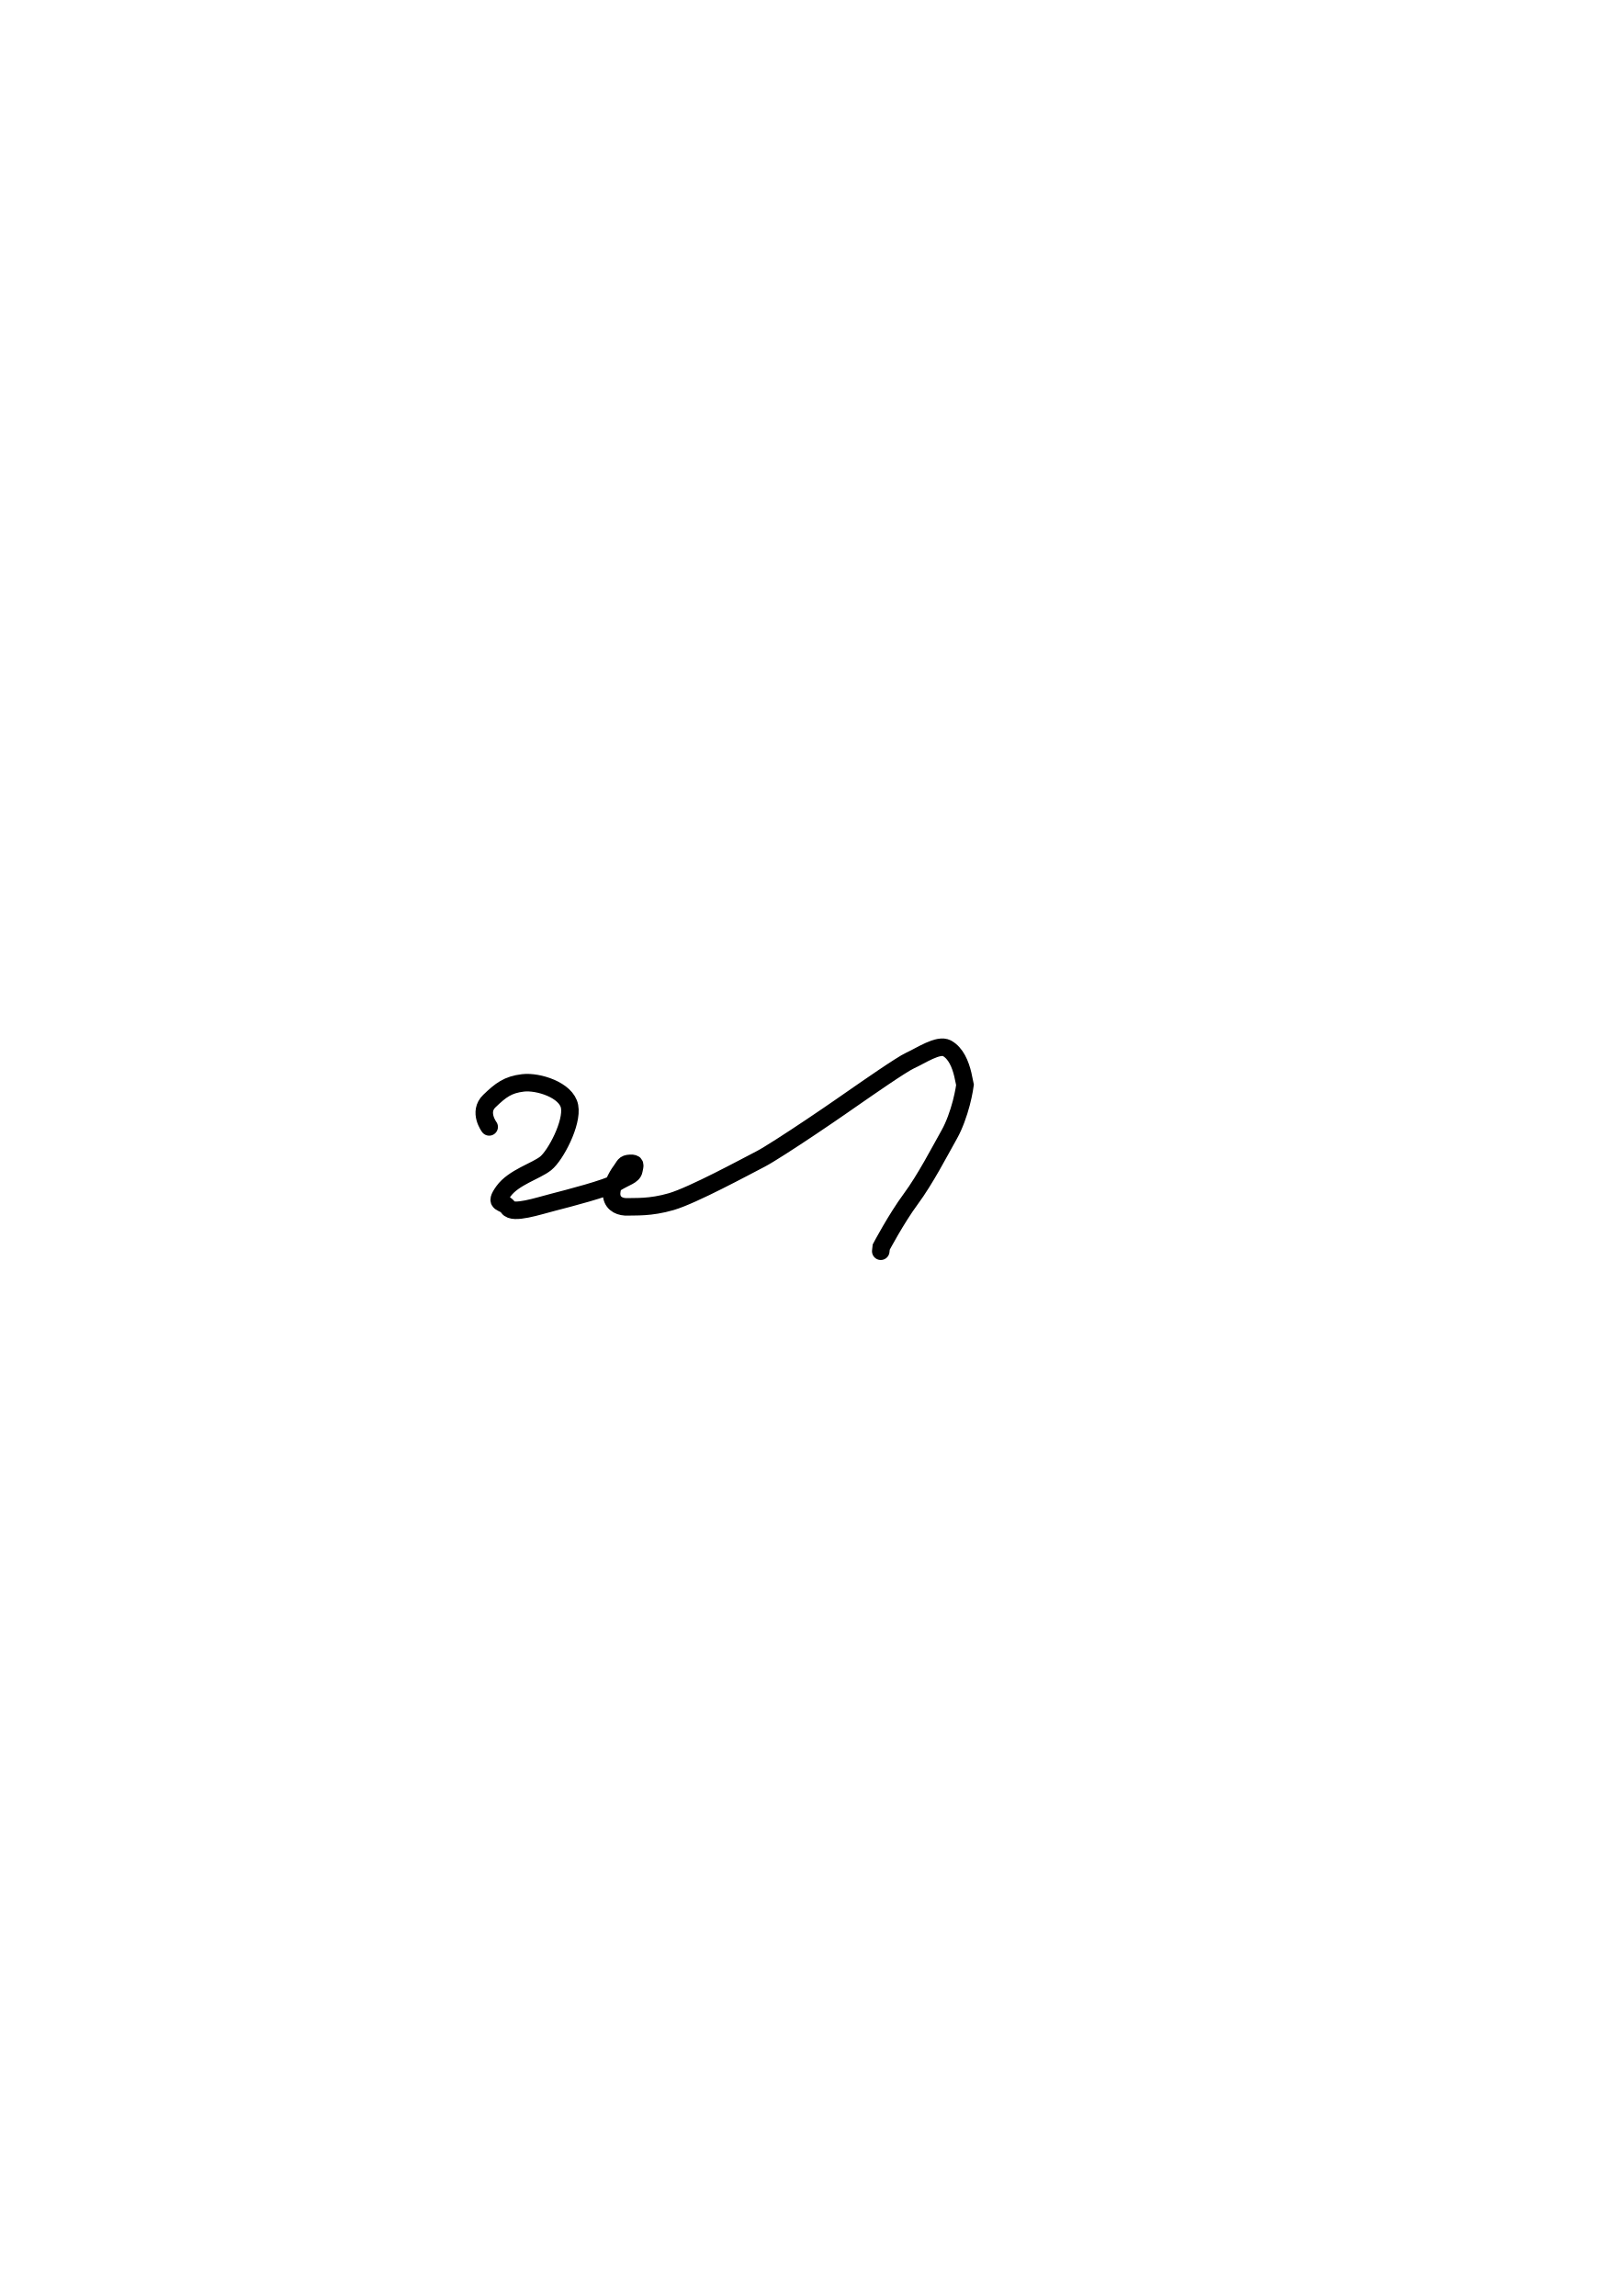
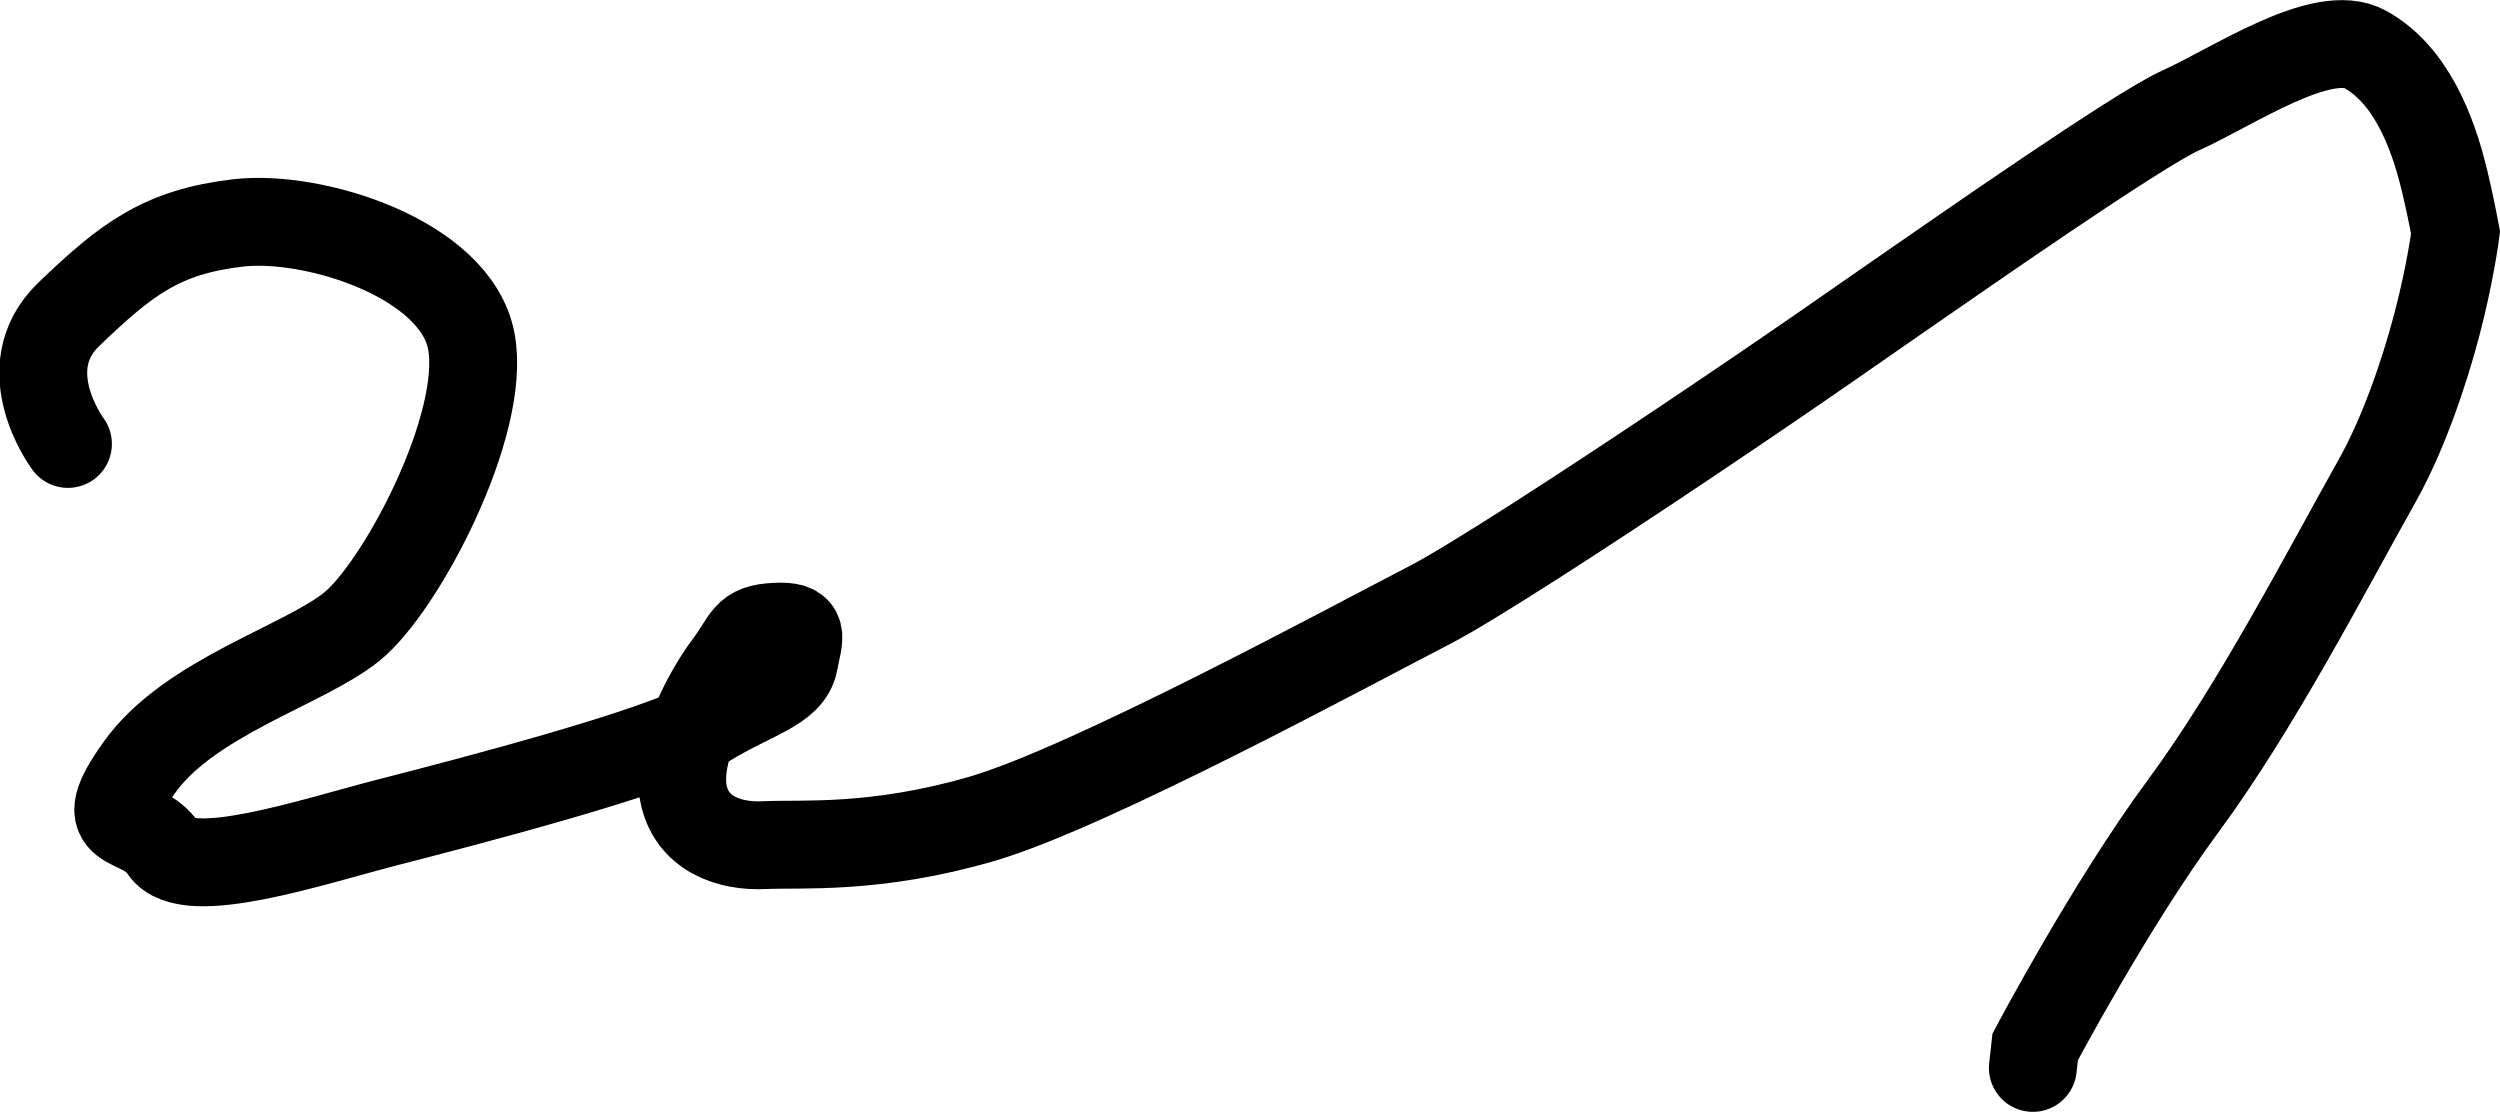
- <svg xmlns="http://www.w3.org/2000/svg" width="210mm" height="297mm" viewBox="0 0 210 297" version="1.1" id="svg8">
+ <svg xmlns="http://www.w3.org/2000/svg" width="64.437mm" height="28.673mm" viewBox="0 0 64.437 28.673" version="1.1" id="svg8">
  <defs id="defs2">
    </defs>
-   <g id="layer1">
+   <g id="layer1" transform="translate(-61.51585,-134.3296)">
    <path style="fill:none;stroke:#000000;stroke-width:2.265;stroke-linecap:round;stroke-linejoin:miter;stroke-miterlimit:4;stroke-dasharray:none;stroke-opacity:1" d="m 63.267,145.772 c 0,0 -1.447,-1.93 0.023,-3.342 1.468,-1.409 2.38,-2.122 4.356,-2.354 1.958,-0.23 5.612,0.923 6.017,3.043 0.409,2.139 -1.816,6.353 -3.089,7.371 -1.246,0.997 -4.168,1.81 -5.46,3.611 -1.292,1.801 0.016,1.202 0.62,2.108 0.604,0.906 3.854,-0.191 5.786,-0.687 1.949,-0.5 7.02,-1.814 8.208,-2.544 1.181,-0.726 2.126,-0.908 2.253,-1.582 0.127,-0.675 0.308,-0.951 -0.478,-0.912 -0.786,0.039 -0.705,0.302 -1.227,0.997 -0.521,0.692 -1.336,2.206 -1.15,3.265 0.187,1.06 1.166,1.413 2.09,1.367 0.922,-0.046 2.854,0.126 5.612,-0.679 2.772,-0.809 9.541,-4.479 11.556,-5.519 1.001,-0.516 3.838,-2.35 6.537,-4.159 3.164,-2.119 4.795,-3.286 5.876,-4.028 1.117,-0.768 5.803,-4.047 6.92,-4.549 1.347,-0.605 3.657,-2.19 4.766,-1.574 1.141,0.634 1.724,2.051 2.043,3.394 0.105,0.442 0.199,0.885 0.282,1.327 0,0 -0.134,1.045 -0.482,2.368 -0.355,1.35 -0.901,2.893 -1.536,4.021 -1.274,2.265 -3.114,5.834 -5.007,8.396 -1.872,2.534 -3.812,6.206 -3.812,6.206 -0.021,0.179 -0.041,0.359 -0.059,0.538" id="path21" />
  </g>
</svg>
